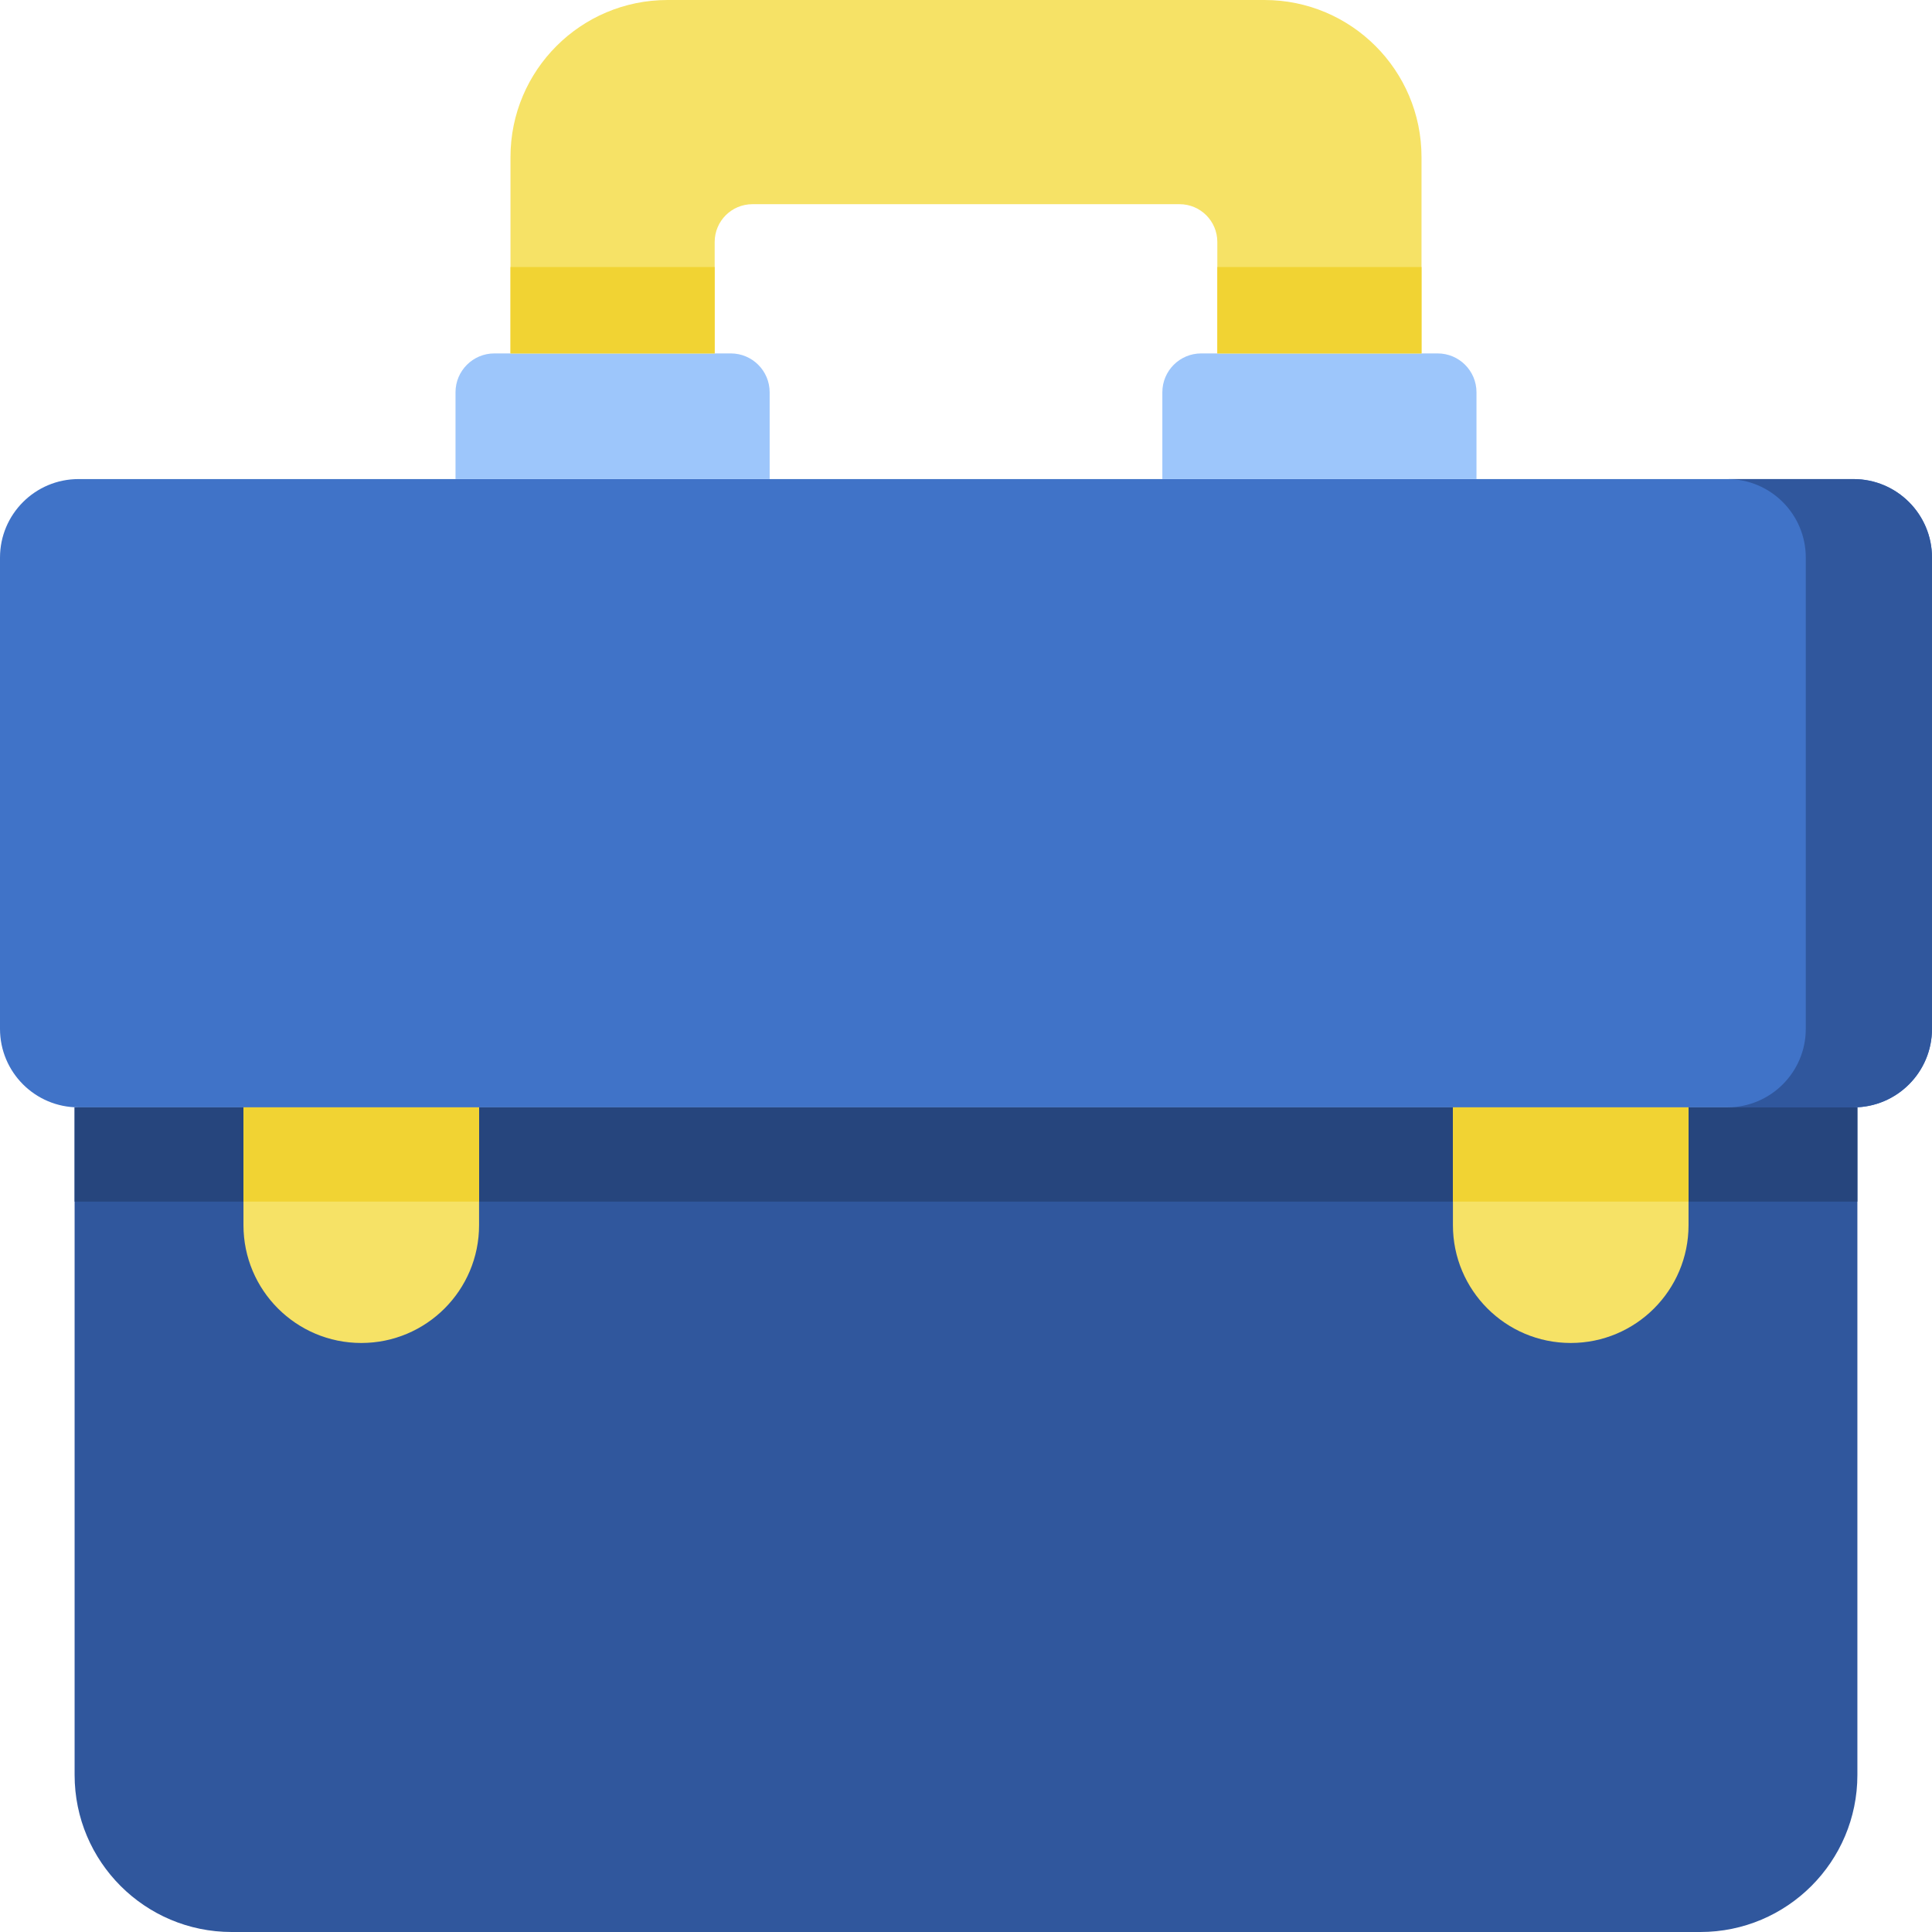
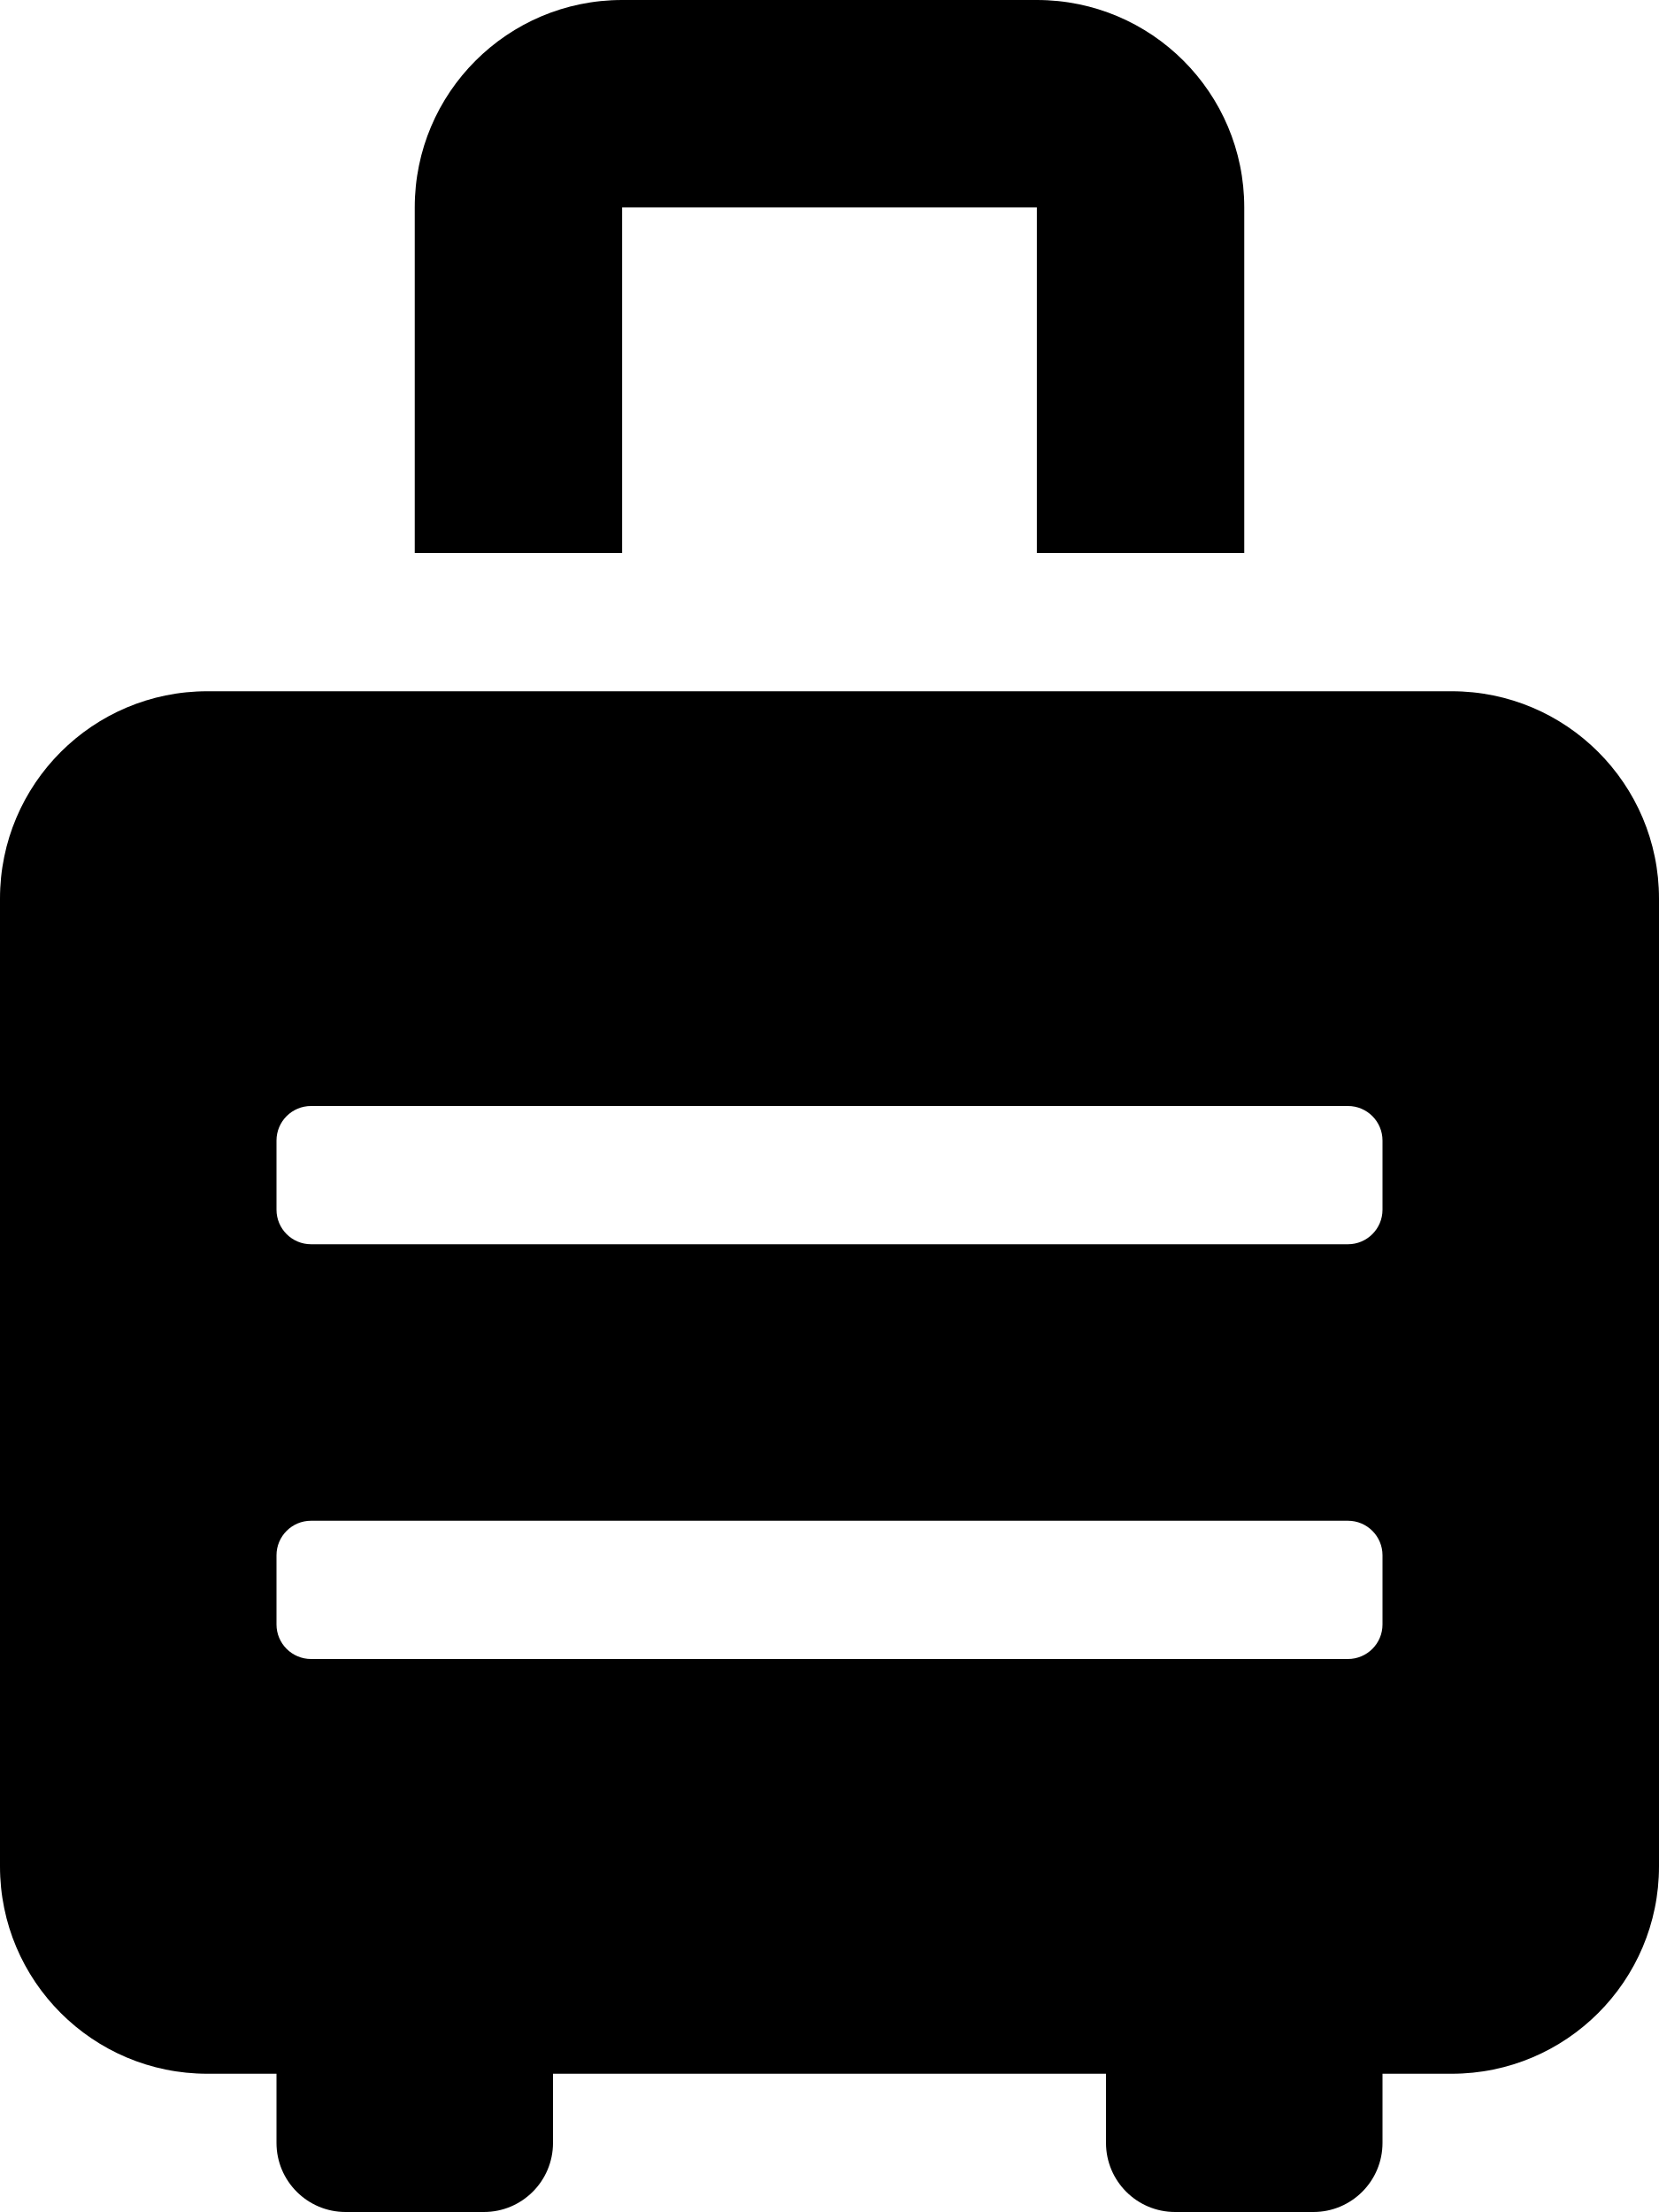
- <svg xmlns="http://www.w3.org/2000/svg" id="Capa_1" enable-background="new 0 0 512 512" height="512" viewBox="0 0 512 512" width="512">
-   <g>
-     <path d="m491.187 293.463h-470.374c-11.495 0-20.813-9.318-20.813-20.813v-124.878c0-11.495 9.318-20.813 20.813-20.813h470.374c11.495 0 20.813 9.318 20.813 20.813v124.878c0 11.495-9.318 20.813-20.813 20.813z" fill="#4073c8" />
-     <path d="m491.187 126.959h-33.449c11.495 0 20.813 9.318 20.813 20.813v124.878c0 11.495-9.318 20.813-20.813 20.813h33.449c11.495 0 20.813-9.318 20.813-20.813v-124.878c0-11.494-9.318-20.813-20.813-20.813z" fill="#30579d" />
-     <path d="m450.602 512h-389.204c-22.989 0-41.626-18.637-41.626-41.626v-176.911h472.455v176.911c.001 22.989-18.636 41.626-41.625 41.626z" fill="#30579d" />
-     <path d="m19.772 293.463h472.455v24.976h-472.455z" fill="#26457d" />
-     <path d="m416.26 355.902c17.242 0 31.22-13.977 31.22-31.219v-31.22h-62.439v31.22c0 17.242 13.977 31.219 31.219 31.219z" fill="#f6e266" />
-     <path d="m385.041 293.463h62.439v24.976h-62.439z" fill="#f1d333" />
-     <path d="m120.715 126.959v-22.999c0-5.69 4.612-10.302 10.302-10.302h62.648c5.69 0 10.302 4.612 10.302 10.302v22.999z" fill="#9dc6fb" />
-     <path d="m391.285 126.959v-22.999c0-5.69-4.612-10.302-10.302-10.302h-62.648c-5.69 0-10.302 4.612-10.302 10.302v22.999z" fill="#9dc6fb" />
-     <path d="m135.285 41.626v52.033h54.114v-29.545c0-5.523 4.477-10 10-10h113.203c5.523 0 10 4.477 10 10v29.545h54.114v-52.033c-.001-22.989-18.637-41.626-41.627-41.626h-158.178c-22.99 0-41.626 18.637-41.626 41.626z" fill="#f6e266" />
-     <path d="m322.602 70.764h54.114v22.894h-54.114z" fill="#f1d333" />
-     <path d="m135.285 70.764h54.114v22.894h-54.114z" fill="#f1d333" />
-     <path d="m95.74 355.902c-17.242 0-31.22-13.977-31.22-31.219v-31.22h62.439v31.22c0 17.242-13.977 31.219-31.219 31.219z" fill="#f6e266" />
-     <path d="m64.52 293.463h62.439v24.976h-62.439z" fill="#f1d333" />
-   </g>
+ <svg xmlns="http://www.w3.org/2000/svg" aria-hidden="true" focusable="false" data-prefix="fas" data-icon="suitcase-rolling" class="svg-inline--fa fa-suitcase-rolling fa-w-12" role="img" viewBox="0 0 384 512">
+   <path fill="currentColor" d="M336 160H48c-26.51 0-48 21.49-48 48v224c0 26.51 21.49 48 48 48h16v16c0 8.84 7.16 16 16 16h32c8.84 0 16-7.16 16-16v-16h128v16c0 8.84 7.16 16 16 16h32c8.84 0 16-7.16 16-16v-16h16c26.51 0 48-21.49 48-48V208c0-26.51-21.49-48-48-48zm-16 216c0 4.42-3.58 8-8 8H72c-4.42 0-8-3.58-8-8v-16c0-4.42 3.58-8 8-8h240c4.42 0 8 3.58 8 8v16zm0-96c0 4.42-3.58 8-8 8H72c-4.42 0-8-3.58-8-8v-16c0-4.42 3.58-8 8-8h240c4.42 0 8 3.58 8 8v16zM144 48h96v80h48V48c0-26.51-21.49-48-48-48h-96c-26.51 0-48 21.49-48 48v80h48V48z" />
</svg>
